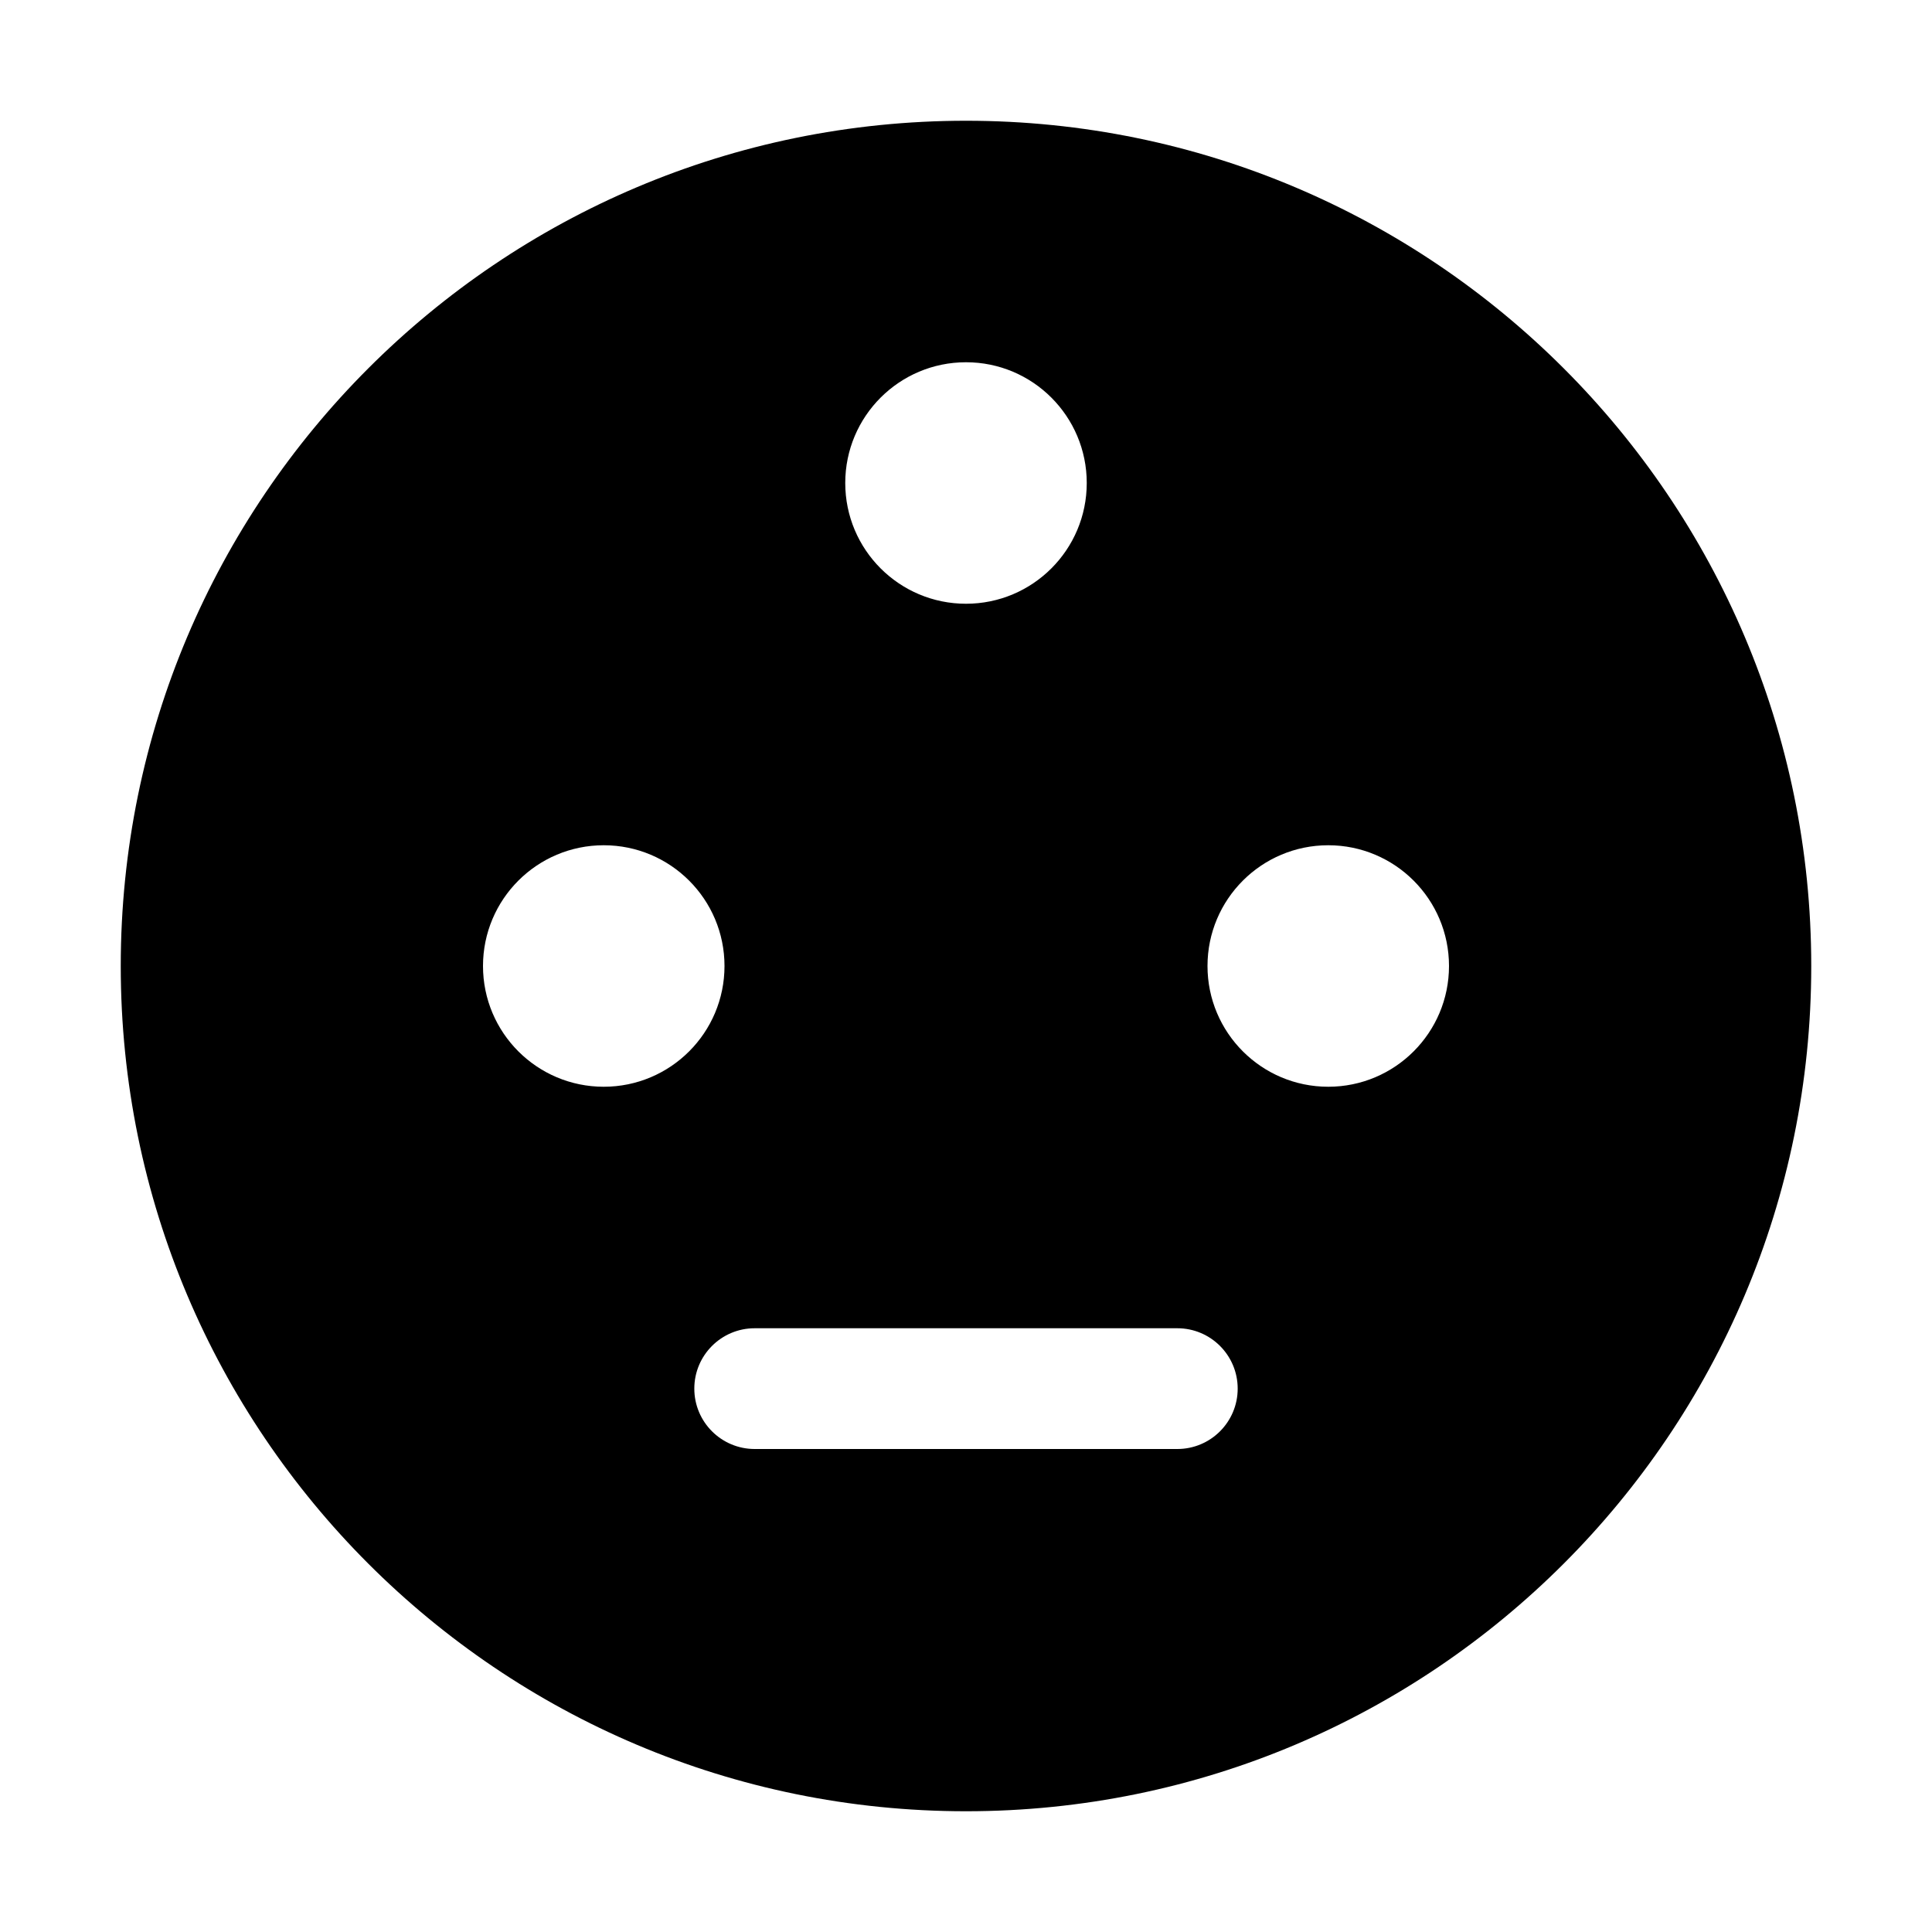
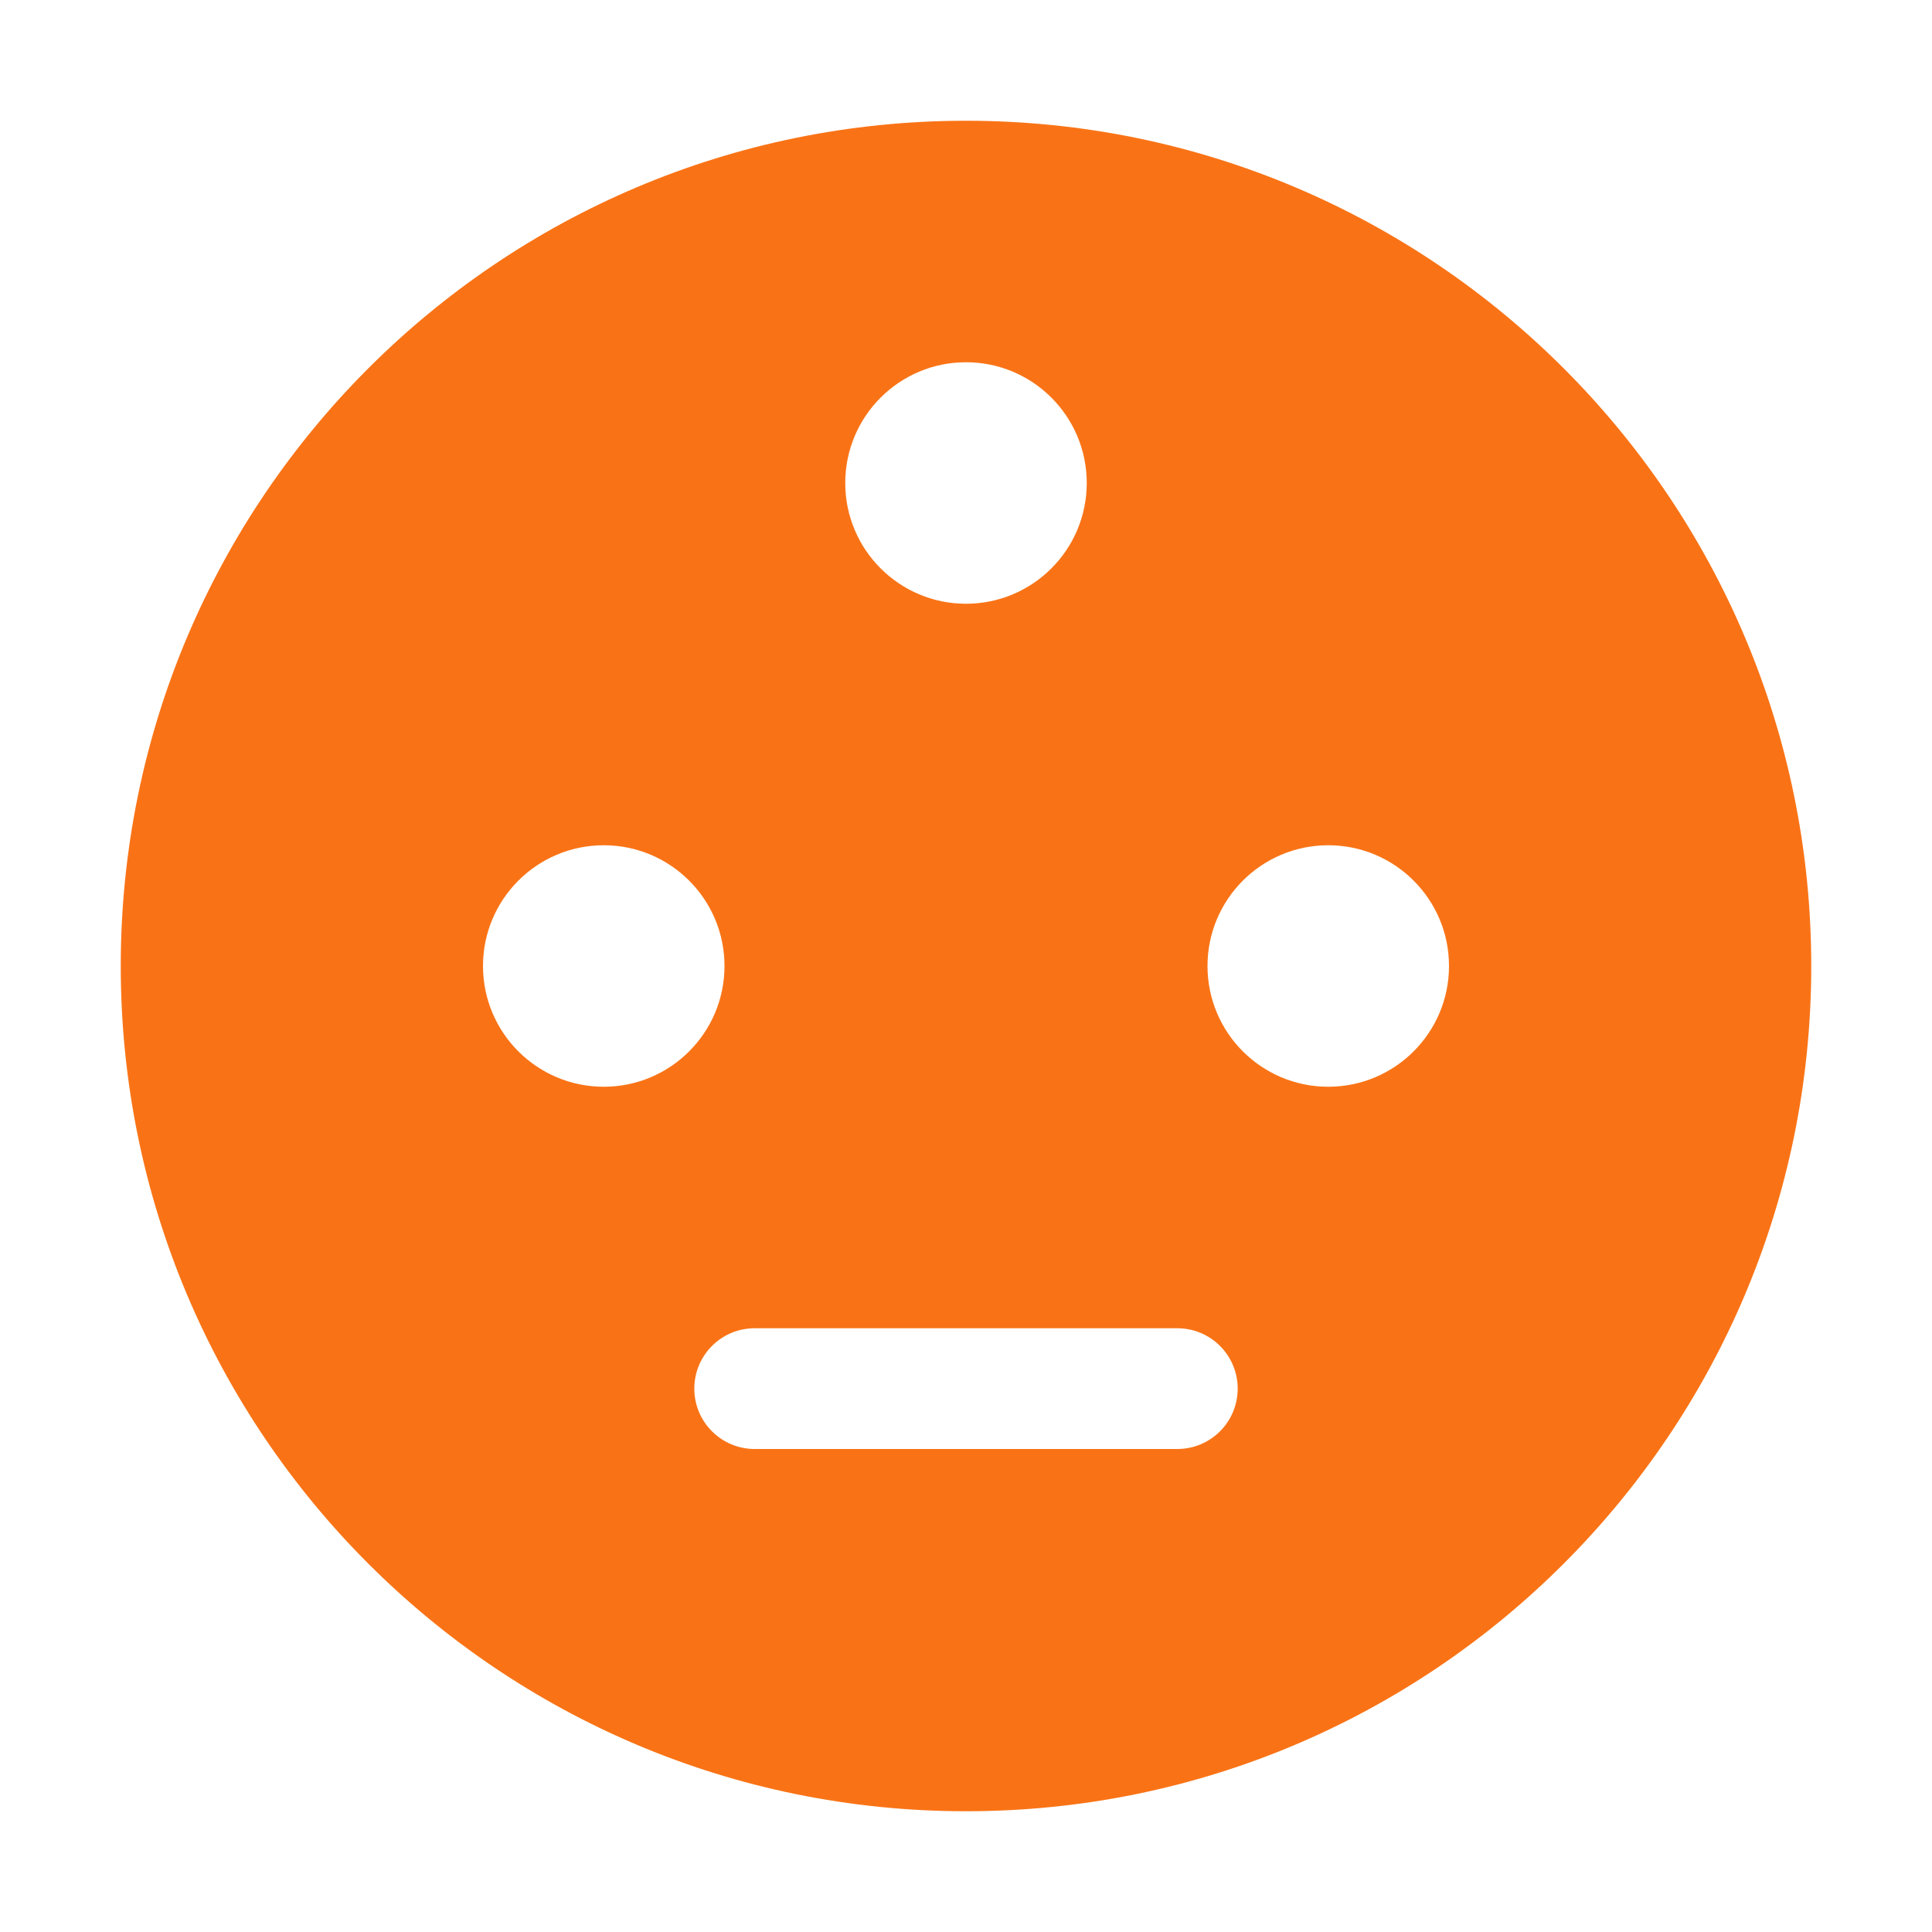
- <svg xmlns="http://www.w3.org/2000/svg" viewBox="0 0 32 32" fill="currentColor">
+ <svg xmlns="http://www.w3.org/2000/svg" viewBox="0 0 32 32" fill="#f97316">
  <path d="M16 2C8.268 2 2 8.268 2 16s6.268 14 14 14 14-6.268 14-14S23.732 2 16 2zm0 4a2 2 0 1 1 0 4 2 2 0 0 1 0-4zm-6 8a2 2 0 1 1 0 4 2 2 0 0 1 0-4zm12 0a2 2 0 1 1 0 4 2 2 0 0 1 0-4zm-9.5 8h7a1 1 0 0 1 0 2h-7a1 1 0 0 1 0-2z" />
</svg>
